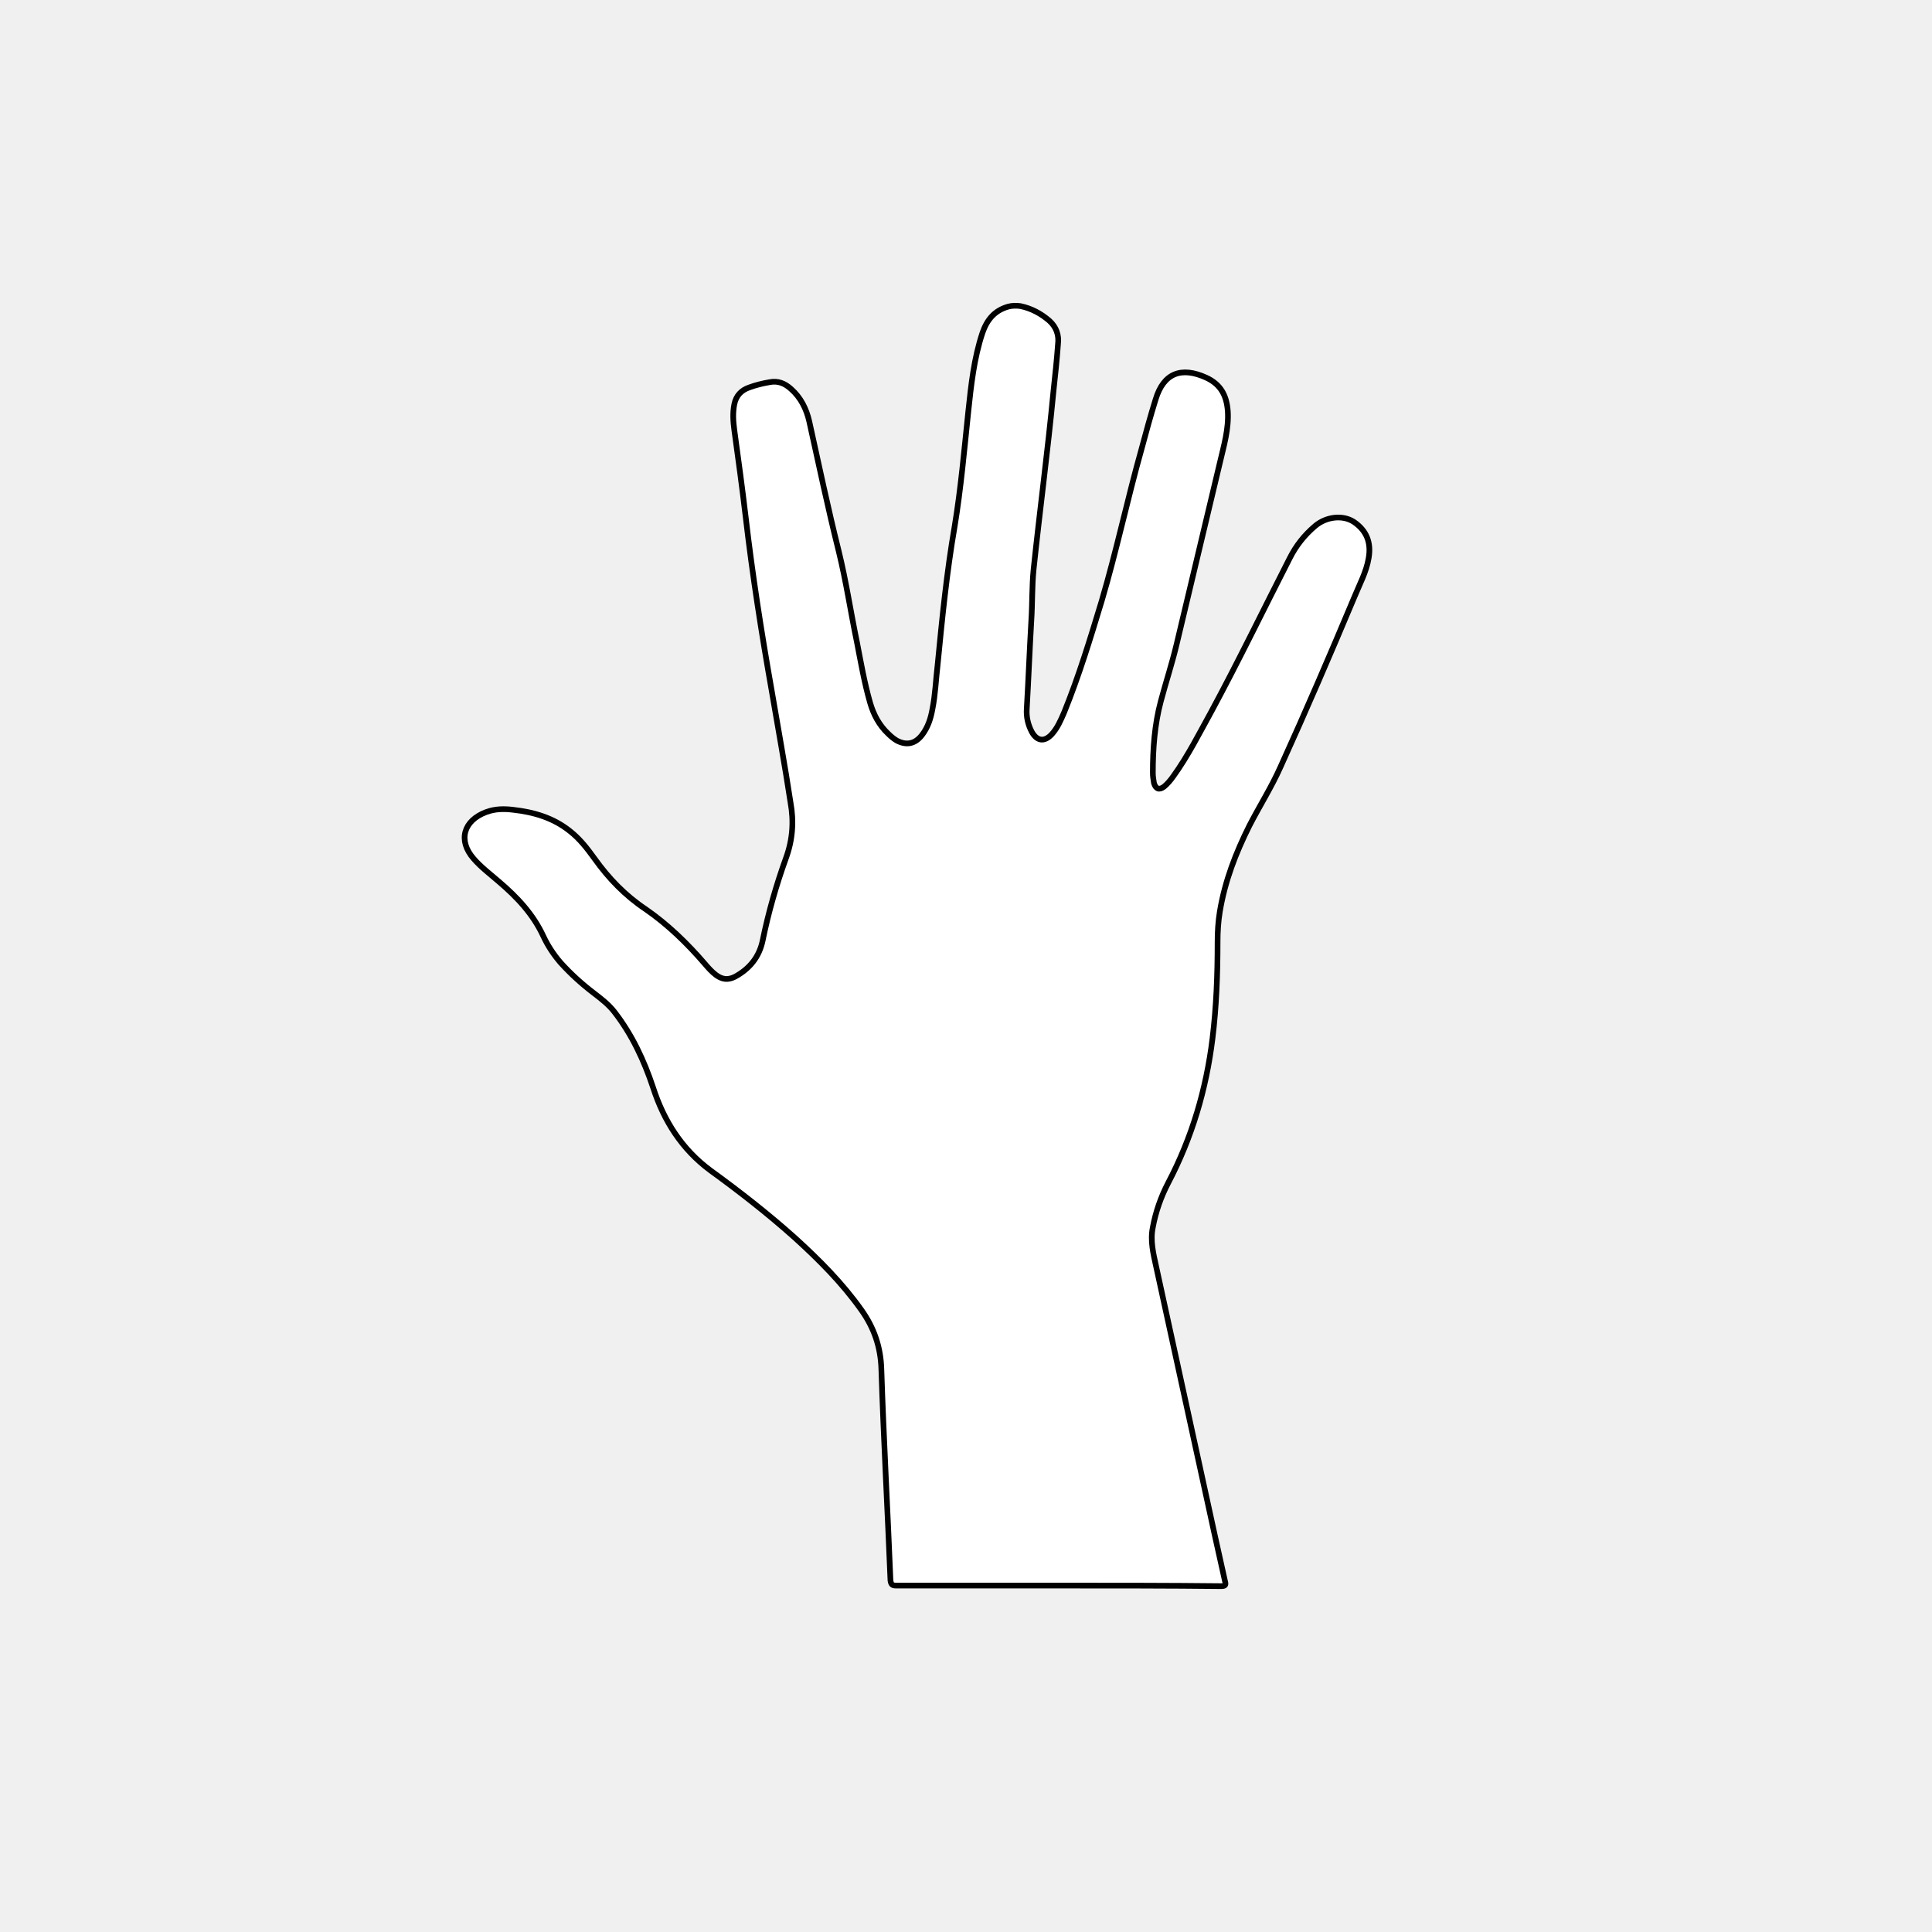
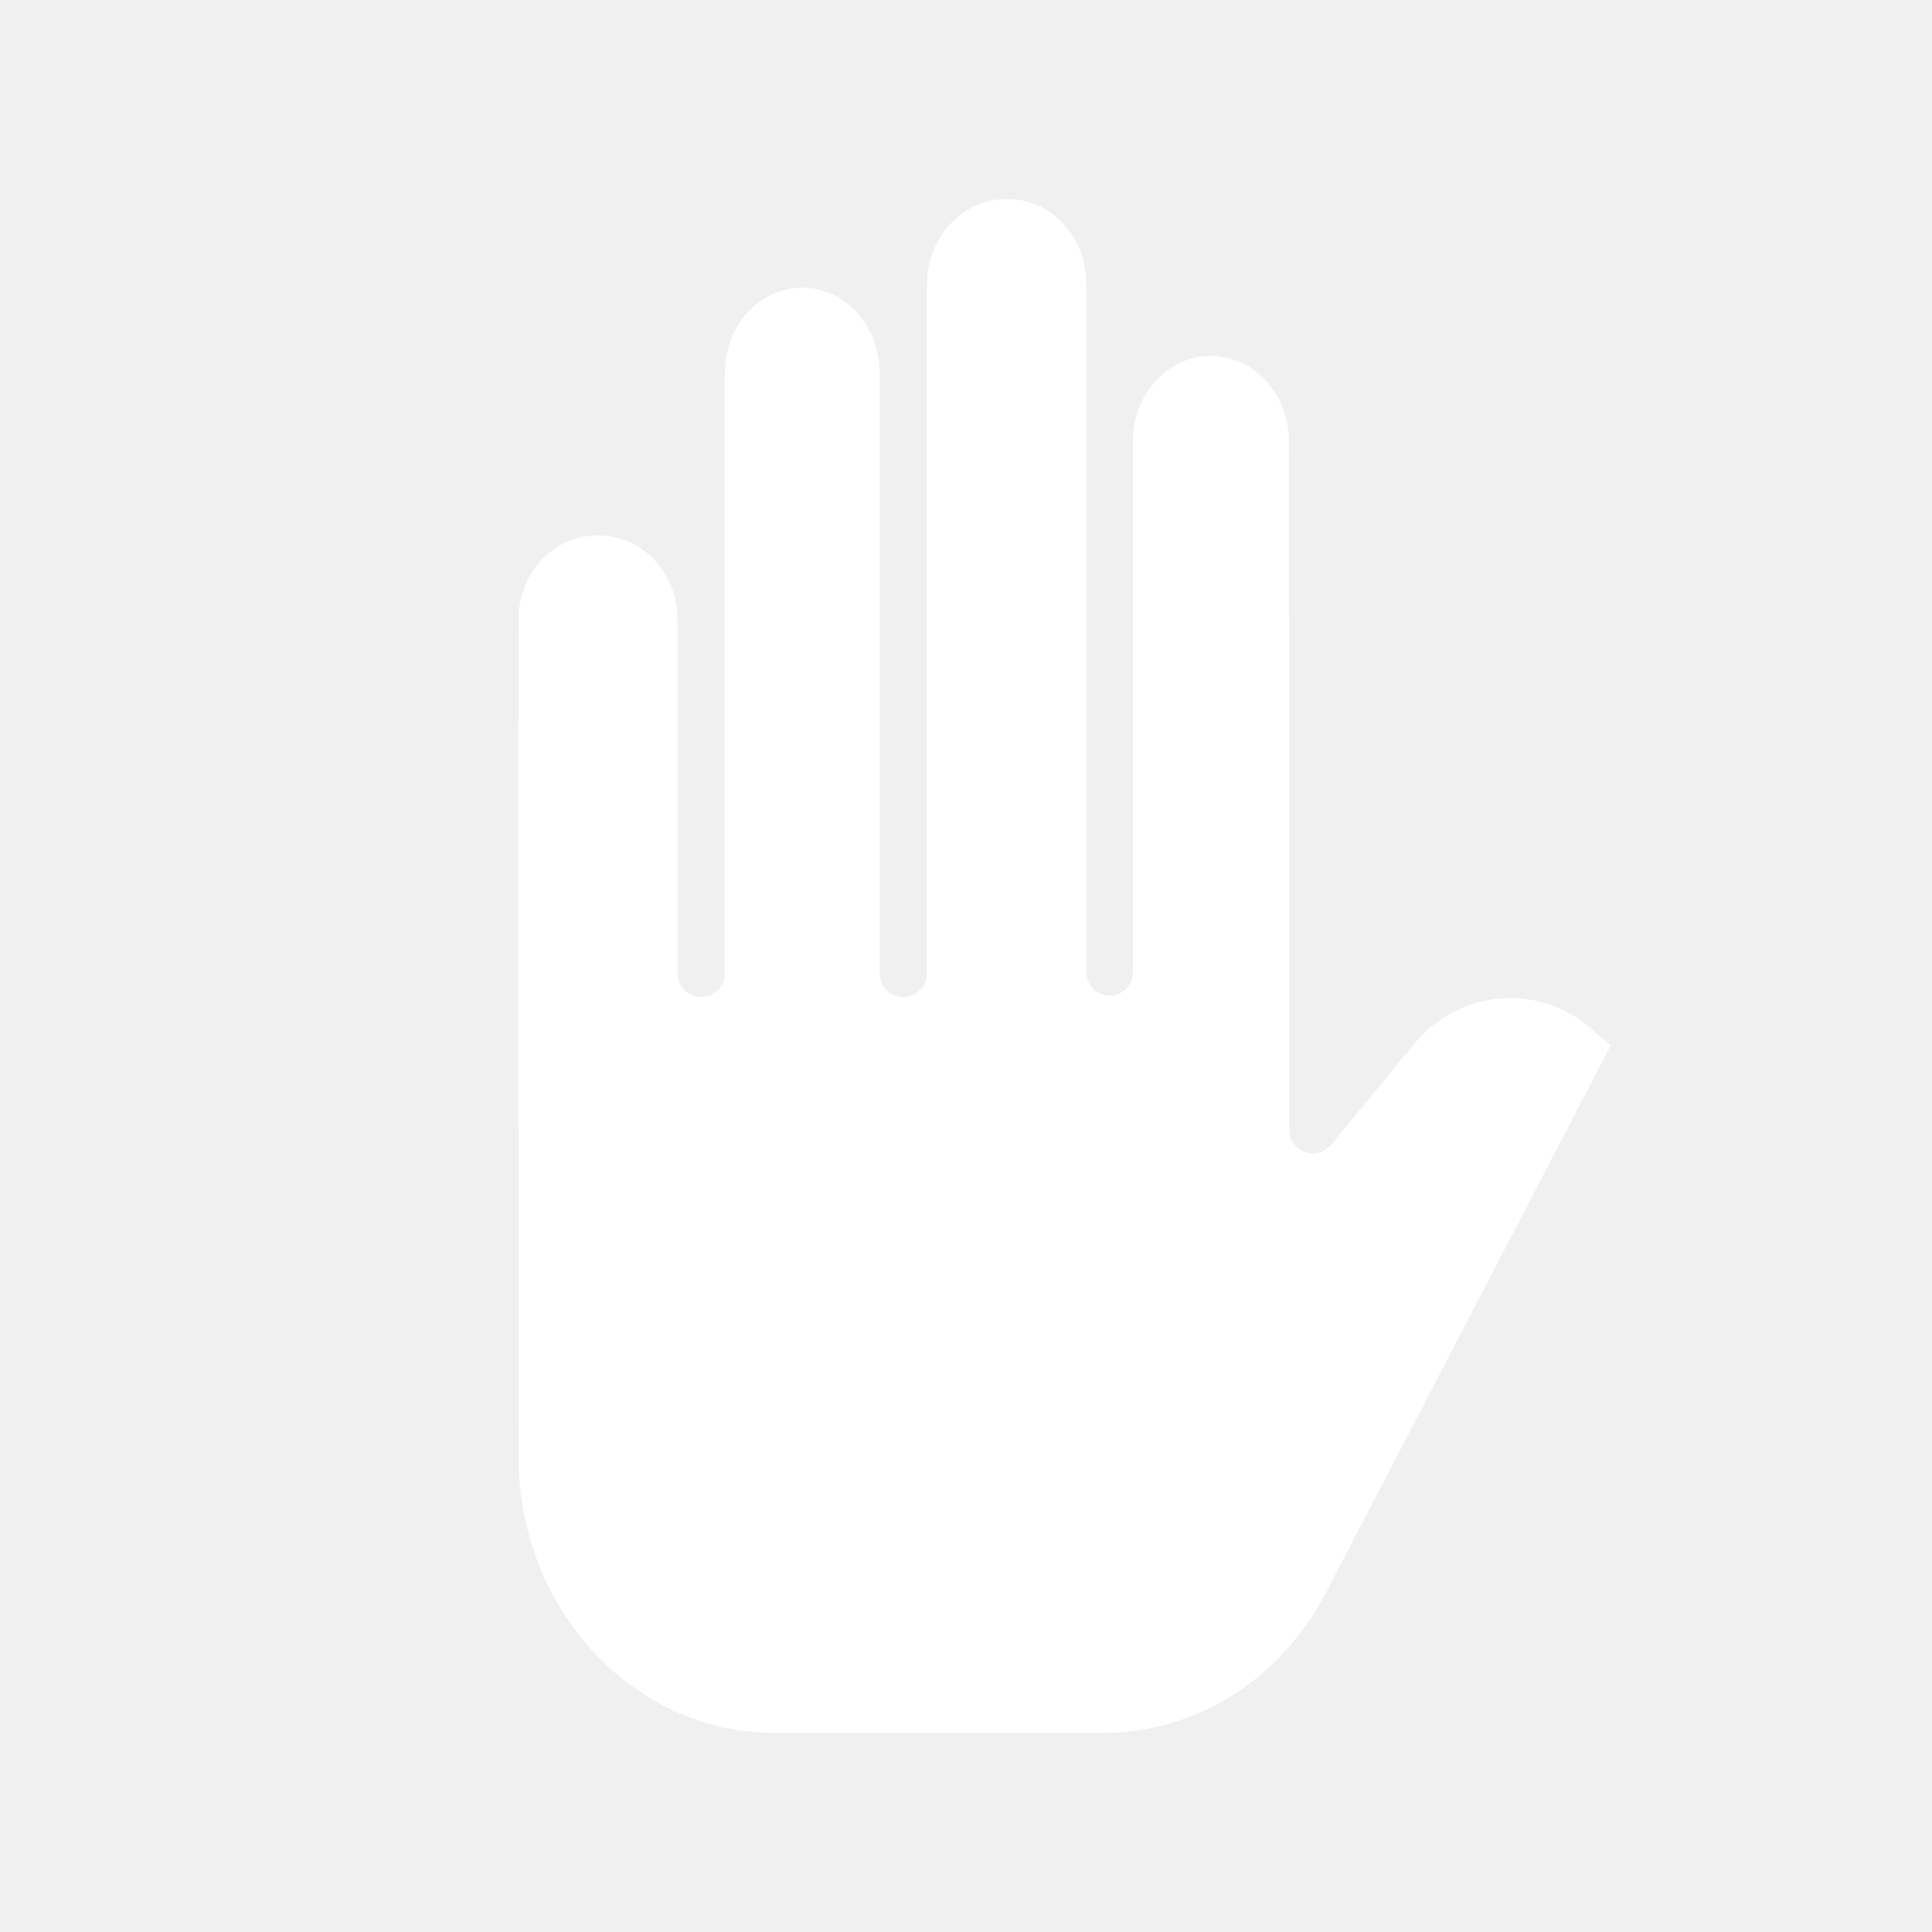
- <svg xmlns="http://www.w3.org/2000/svg" version="1.1" id="Calque_1" x="0px" y="0px" viewBox="0 0 340.2 340.2" style="enable-background:new 0 0 340.2 340.2;" xml:space="preserve">
+ <svg xmlns="http://www.w3.org/2000/svg" version="1.1" id="Layer_1" x="0px" y="0px" viewBox="0 0 456 456" style="enable-background:new 0 0 456 456;" xml:space="preserve">
  <style type="text/css">
- 	.st0{fill:#FFFFFF;stroke:#000000;stroke-miterlimit:10;}
+ 	.st0{fill:#FFFFFF;}
</style>
-   <g>
-     <path class="st0" d="M186.5,279.2c-9.6,0-19.1,0-28.7,0c-0.7,0-0.9-0.2-1-0.9c-0.5-12.4-1.2-24.8-1.6-37.1c-0.1-4-1.3-7.4-3.5-10.5   c-3.4-4.8-7.5-8.9-11.8-12.8c-4.7-4.2-9.7-8.1-14.8-11.8c-5-3.7-8.2-8.7-10.1-14.6c-1.6-4.8-3.7-9.3-6.8-13.3   c-1-1.3-2.3-2.3-3.6-3.3c-2.1-1.6-4.1-3.4-5.9-5.4c-1.2-1.4-2.2-2.9-3-4.6c-1.8-3.9-4.6-6.9-7.9-9.7c-1.5-1.3-3.1-2.5-4.4-4   c-2.8-3.2-1.8-6.7,2.2-8.2c1.6-0.6,3.2-0.6,4.8-0.4c3.6,0.4,7,1.4,9.9,3.7c1.8,1.4,3.1,3.1,4.4,4.9c2.5,3.5,5.4,6.5,9,8.9   c3.9,2.7,7.3,6,10.4,9.6c0.6,0.7,1.2,1.4,2,2c1.1,0.8,2.1,0.9,3.3,0.3c2.6-1.4,4.3-3.5,4.9-6.4c1-4.9,2.4-9.8,4.1-14.5   c1.2-3.3,1.4-6.5,0.8-9.8c-1-6.6-2.2-13.1-3.3-19.6c-1.8-10.2-3.4-20.4-4.6-30.7c-0.6-5.1-1.3-10.2-2-15.3c-0.2-1.5-0.3-3,0-4.5   s1.2-2.5,2.7-3c1.1-0.4,2.3-0.7,3.5-0.9c1.5-0.3,2.7,0.2,3.8,1.2c1.7,1.5,2.7,3.5,3.2,5.7c1.7,7.7,3.3,15.3,5.2,22.9   c1.3,5.3,2.1,10.7,3.2,16c0.7,3.6,1.3,7.1,2.3,10.6c0.6,2.1,1.6,4,3.2,5.5c0.5,0.5,1,0.9,1.5,1.2c1.7,0.9,3.2,0.6,4.4-0.9   c1.1-1.4,1.6-3,1.9-4.7c0.5-2.5,0.6-5.2,0.9-7.7c0.8-8.2,1.6-16.3,3-24.4c1.1-6.7,1.7-13.5,2.4-20.2c0.5-4.7,1-9.4,2.5-13.9   c0.8-2.3,2.1-3.9,4.5-4.6c0.7-0.2,1.5-0.2,2.2-0.1c1.9,0.4,3.6,1.3,5.1,2.6c1.2,1.1,1.7,2.5,1.5,4.1c-0.2,2.8-0.5,5.5-0.8,8.3   c-1,10.5-2.4,20.9-3.5,31.4c-0.3,3-0.2,6-0.4,9c-0.3,5.2-0.5,10.3-0.8,15.5c-0.1,1.4,0.2,2.8,0.9,4.1c0.9,1.6,2.2,1.8,3.5,0.4   c1-1.1,1.6-2.5,2.2-3.9c2.6-6.4,4.6-13,6.6-19.6c2.6-8.8,4.5-17.8,7-26.7c0.8-3,1.6-5.9,2.5-8.8c1.4-4.6,4.5-5.8,8.9-3.8   c2.6,1.2,3.6,3.2,3.8,5.9c0.2,3.1-0.7,6.1-1.4,9.1c-2.5,10.6-5.1,21.3-7.6,31.9c-0.8,3.4-1.9,6.7-2.8,10.1   c-1.1,4.1-1.4,8.4-1.4,12.6c0,0.6,0.1,1.2,0.2,1.8c0.3,1,0.9,1.3,1.8,0.6c0.6-0.5,1.1-1.1,1.6-1.8c2.6-3.6,4.6-7.6,6.7-11.4   c4.8-8.9,9.2-18,13.8-27c1.1-2.2,2.6-4.1,4.5-5.7s4.8-2,6.8-0.7c2.2,1.5,3.1,3.6,2.6,6.4c-0.4,2.4-1.6,4.6-2.5,6.8   c-4.2,10-8.5,20-13,29.9c-1.6,3.6-3.7,6.9-5.5,10.4c-2.4,4.8-4.3,9.7-5.2,15.1c-0.3,1.8-0.4,3.6-0.4,5.4c0,5.7-0.2,11.3-0.9,17   c-1.1,8.9-3.6,17.4-7.8,25.4c-1.3,2.5-2.2,5.1-2.7,7.8c-0.5,2.4,0.1,4.7,0.6,7c3.4,15.7,6.9,31.5,10.3,47.2   c0.6,2.7,1.2,5.4,1.8,8.1c0.2,0.7,0.1,0.9-0.7,0.9C205.7,279.2,196.1,279.2,186.5,279.2z" />
-   </g>
+   <path class="st0" d="M182.7,409h77.8c21.7,0,41.8-12.6,52.4-33l67.3-129.3l-3.8-3.1c-0.1-0.1-0.1-0.1-0.2-0.2  c-5.8-5.5-13.7-8.3-21.7-7.8c-8.2,0.6-15.7,4.6-20.9,11l-19.4,23.6c-1.5,1.8-4,2.5-6.2,1.7c-2.2-0.8-3.7-2.9-3.7-5.2l-0.1-162.6  c0-11.1-8.3-20.1-18.4-20.1c-9.9,0-18,8.6-18.4,19.3c0,16.4,0,34.3,0,51.3c0,38.5,0,71.7,0,74.9c0,1.5-0.6,2.9-1.6,3.9  c-1,1-2.5,1.6-3.9,1.6h0c-1.5,0-2.9-0.6-3.9-1.6c-1-1-1.6-2.4-1.6-3.9c0-3.2,0-36.4,0-74.9c0-16.6,0-34,0-50.1c0-0.1,0-0.3,0-0.4  c0-0.3,0-0.6,0-0.9c0-13.5,0-26,0-36.2c0-11.1-8.3-20-18.4-20h-0.6c-10.1,0-18.6,8.9-18.6,20v162.7c0,3.1-2.5,5.6-5.6,5.6  c-3.1,0-5.6-2.5-5.6-5.6V88c0-11.1-8.1-20.1-18.2-20.1c-10.2,0-18.3,9-18.3,20.1v141.7c0,3.1-2.5,5.6-5.6,5.6  c-3.1,0-5.6-2.5-5.6-5.6v-83.5c0-11.1-8.4-19.8-18.6-19.8h-0.5c-10.1,0-18.4,8.8-18.4,19.8c-0.1,45.6,0,126.1,0,198.1  C122.6,380,149.6,409,182.7,409z" />
</svg>
